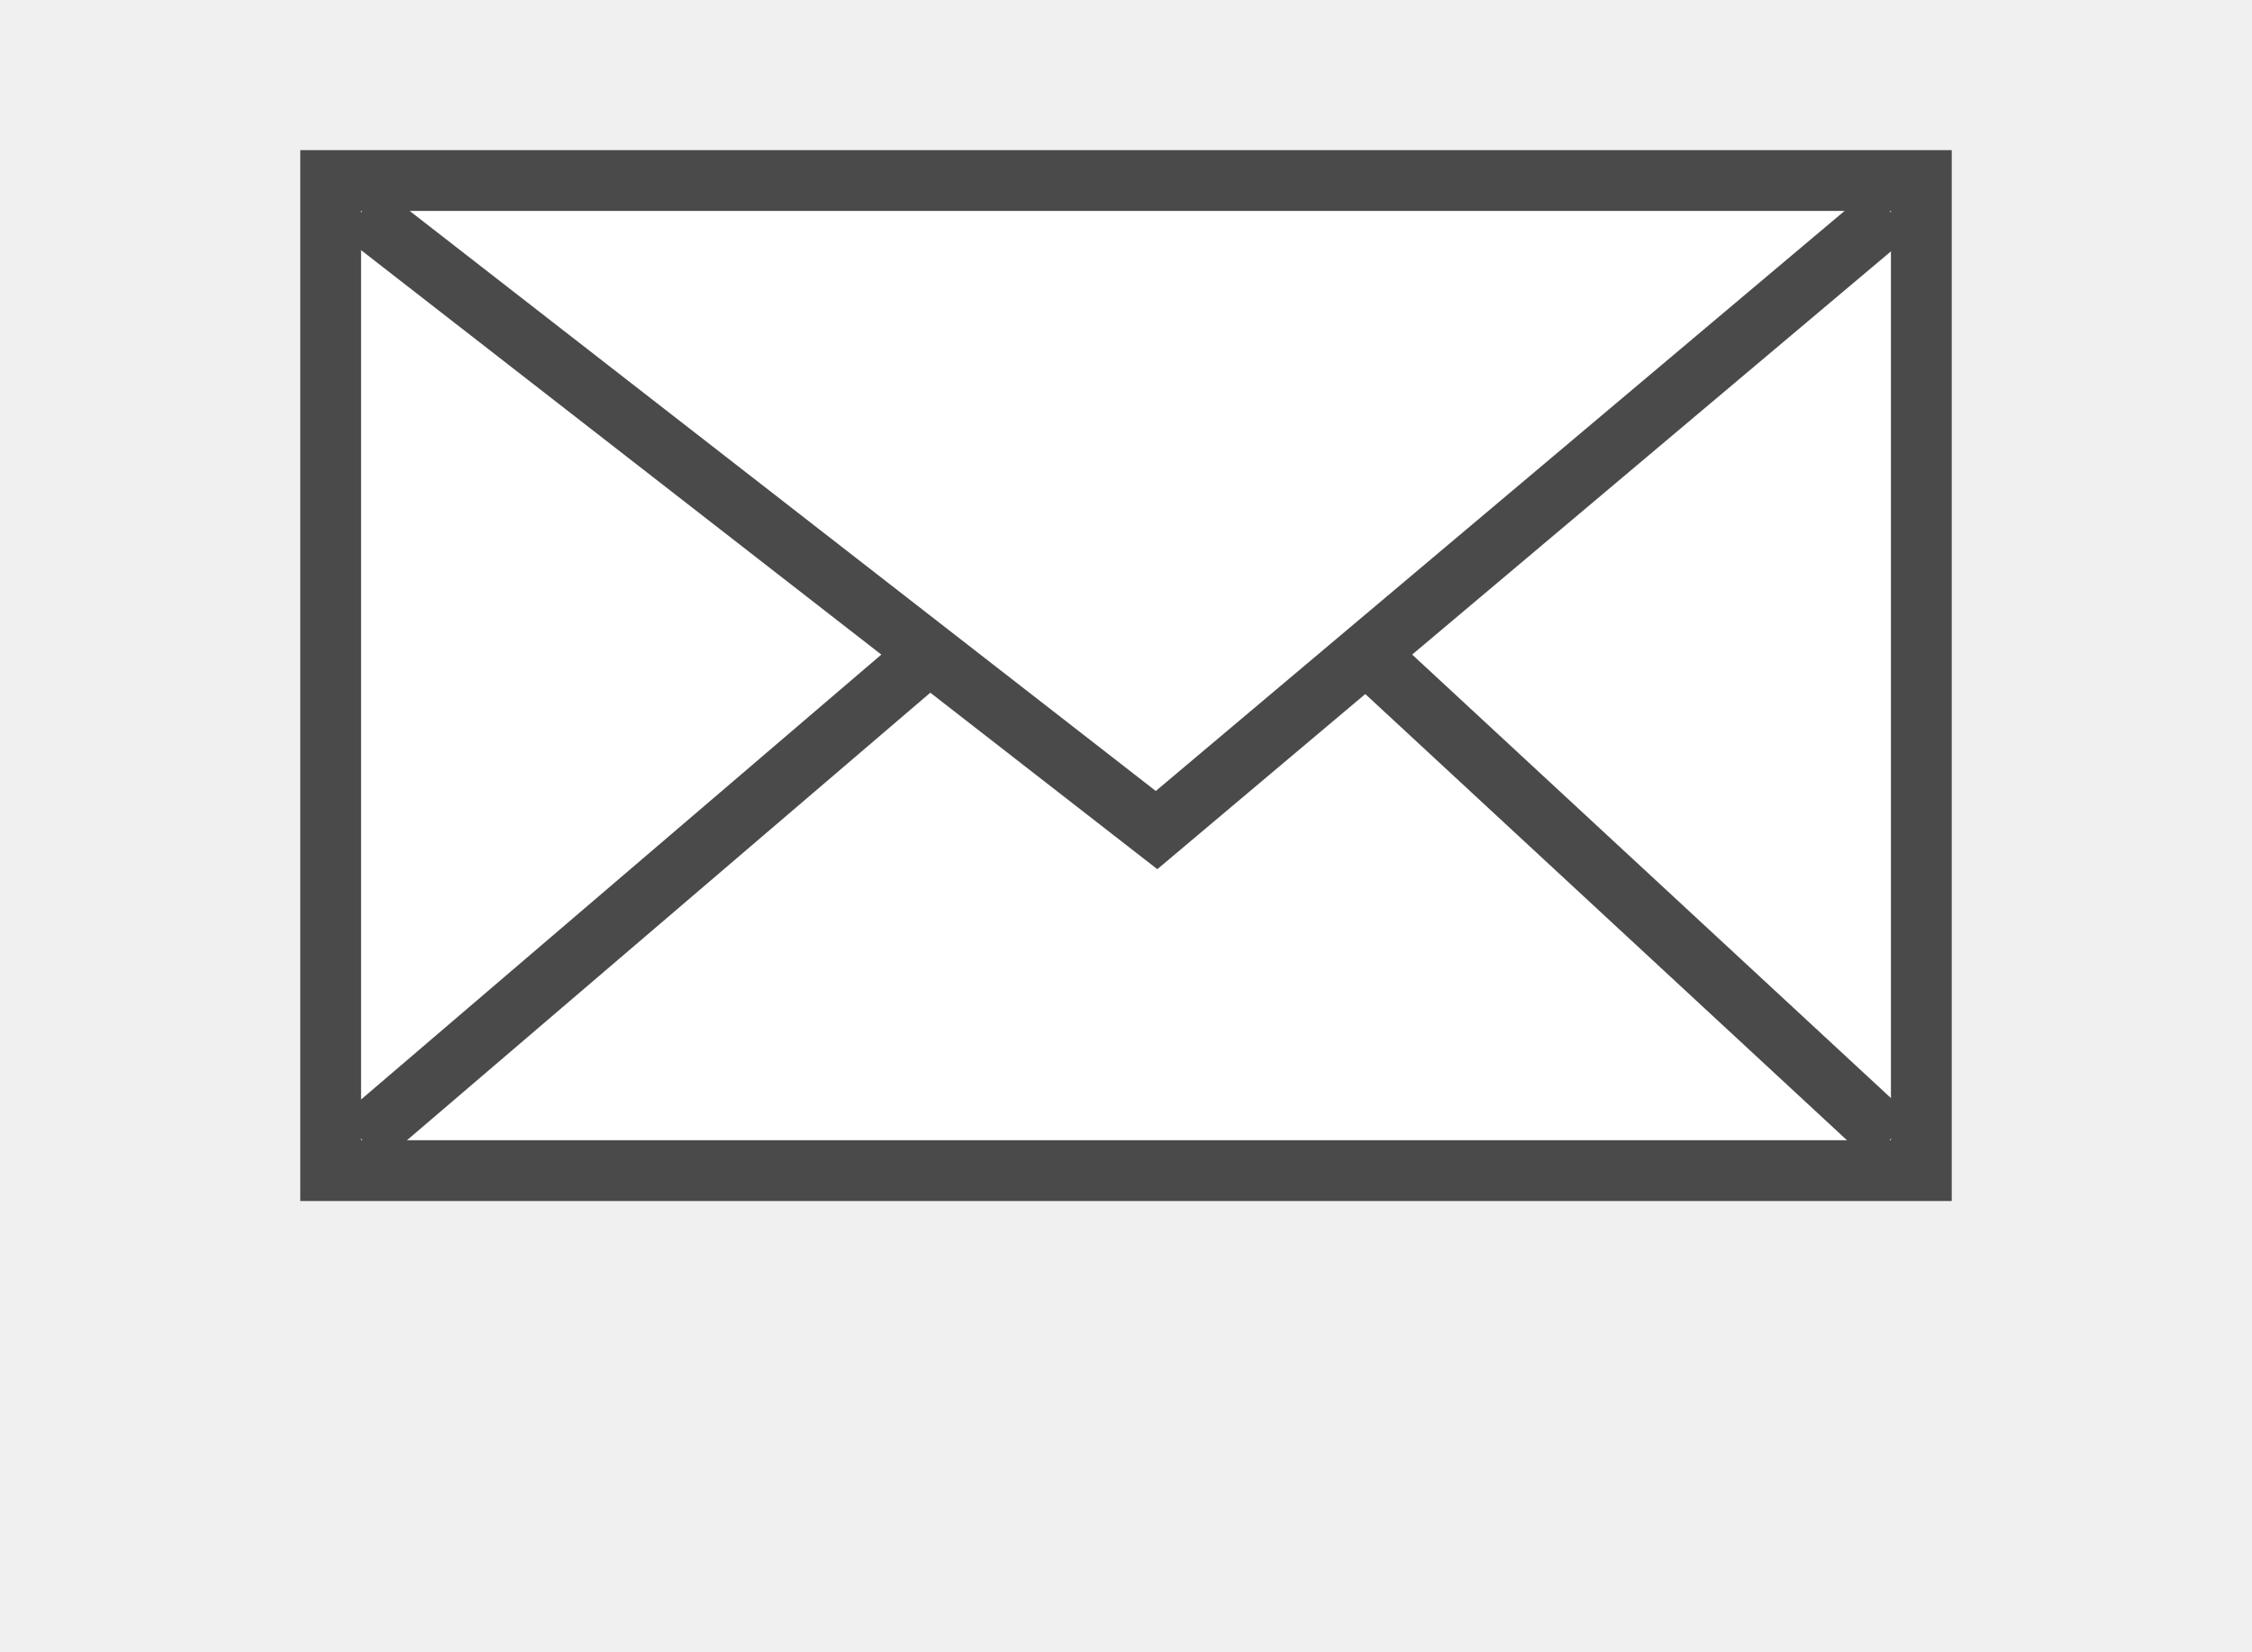
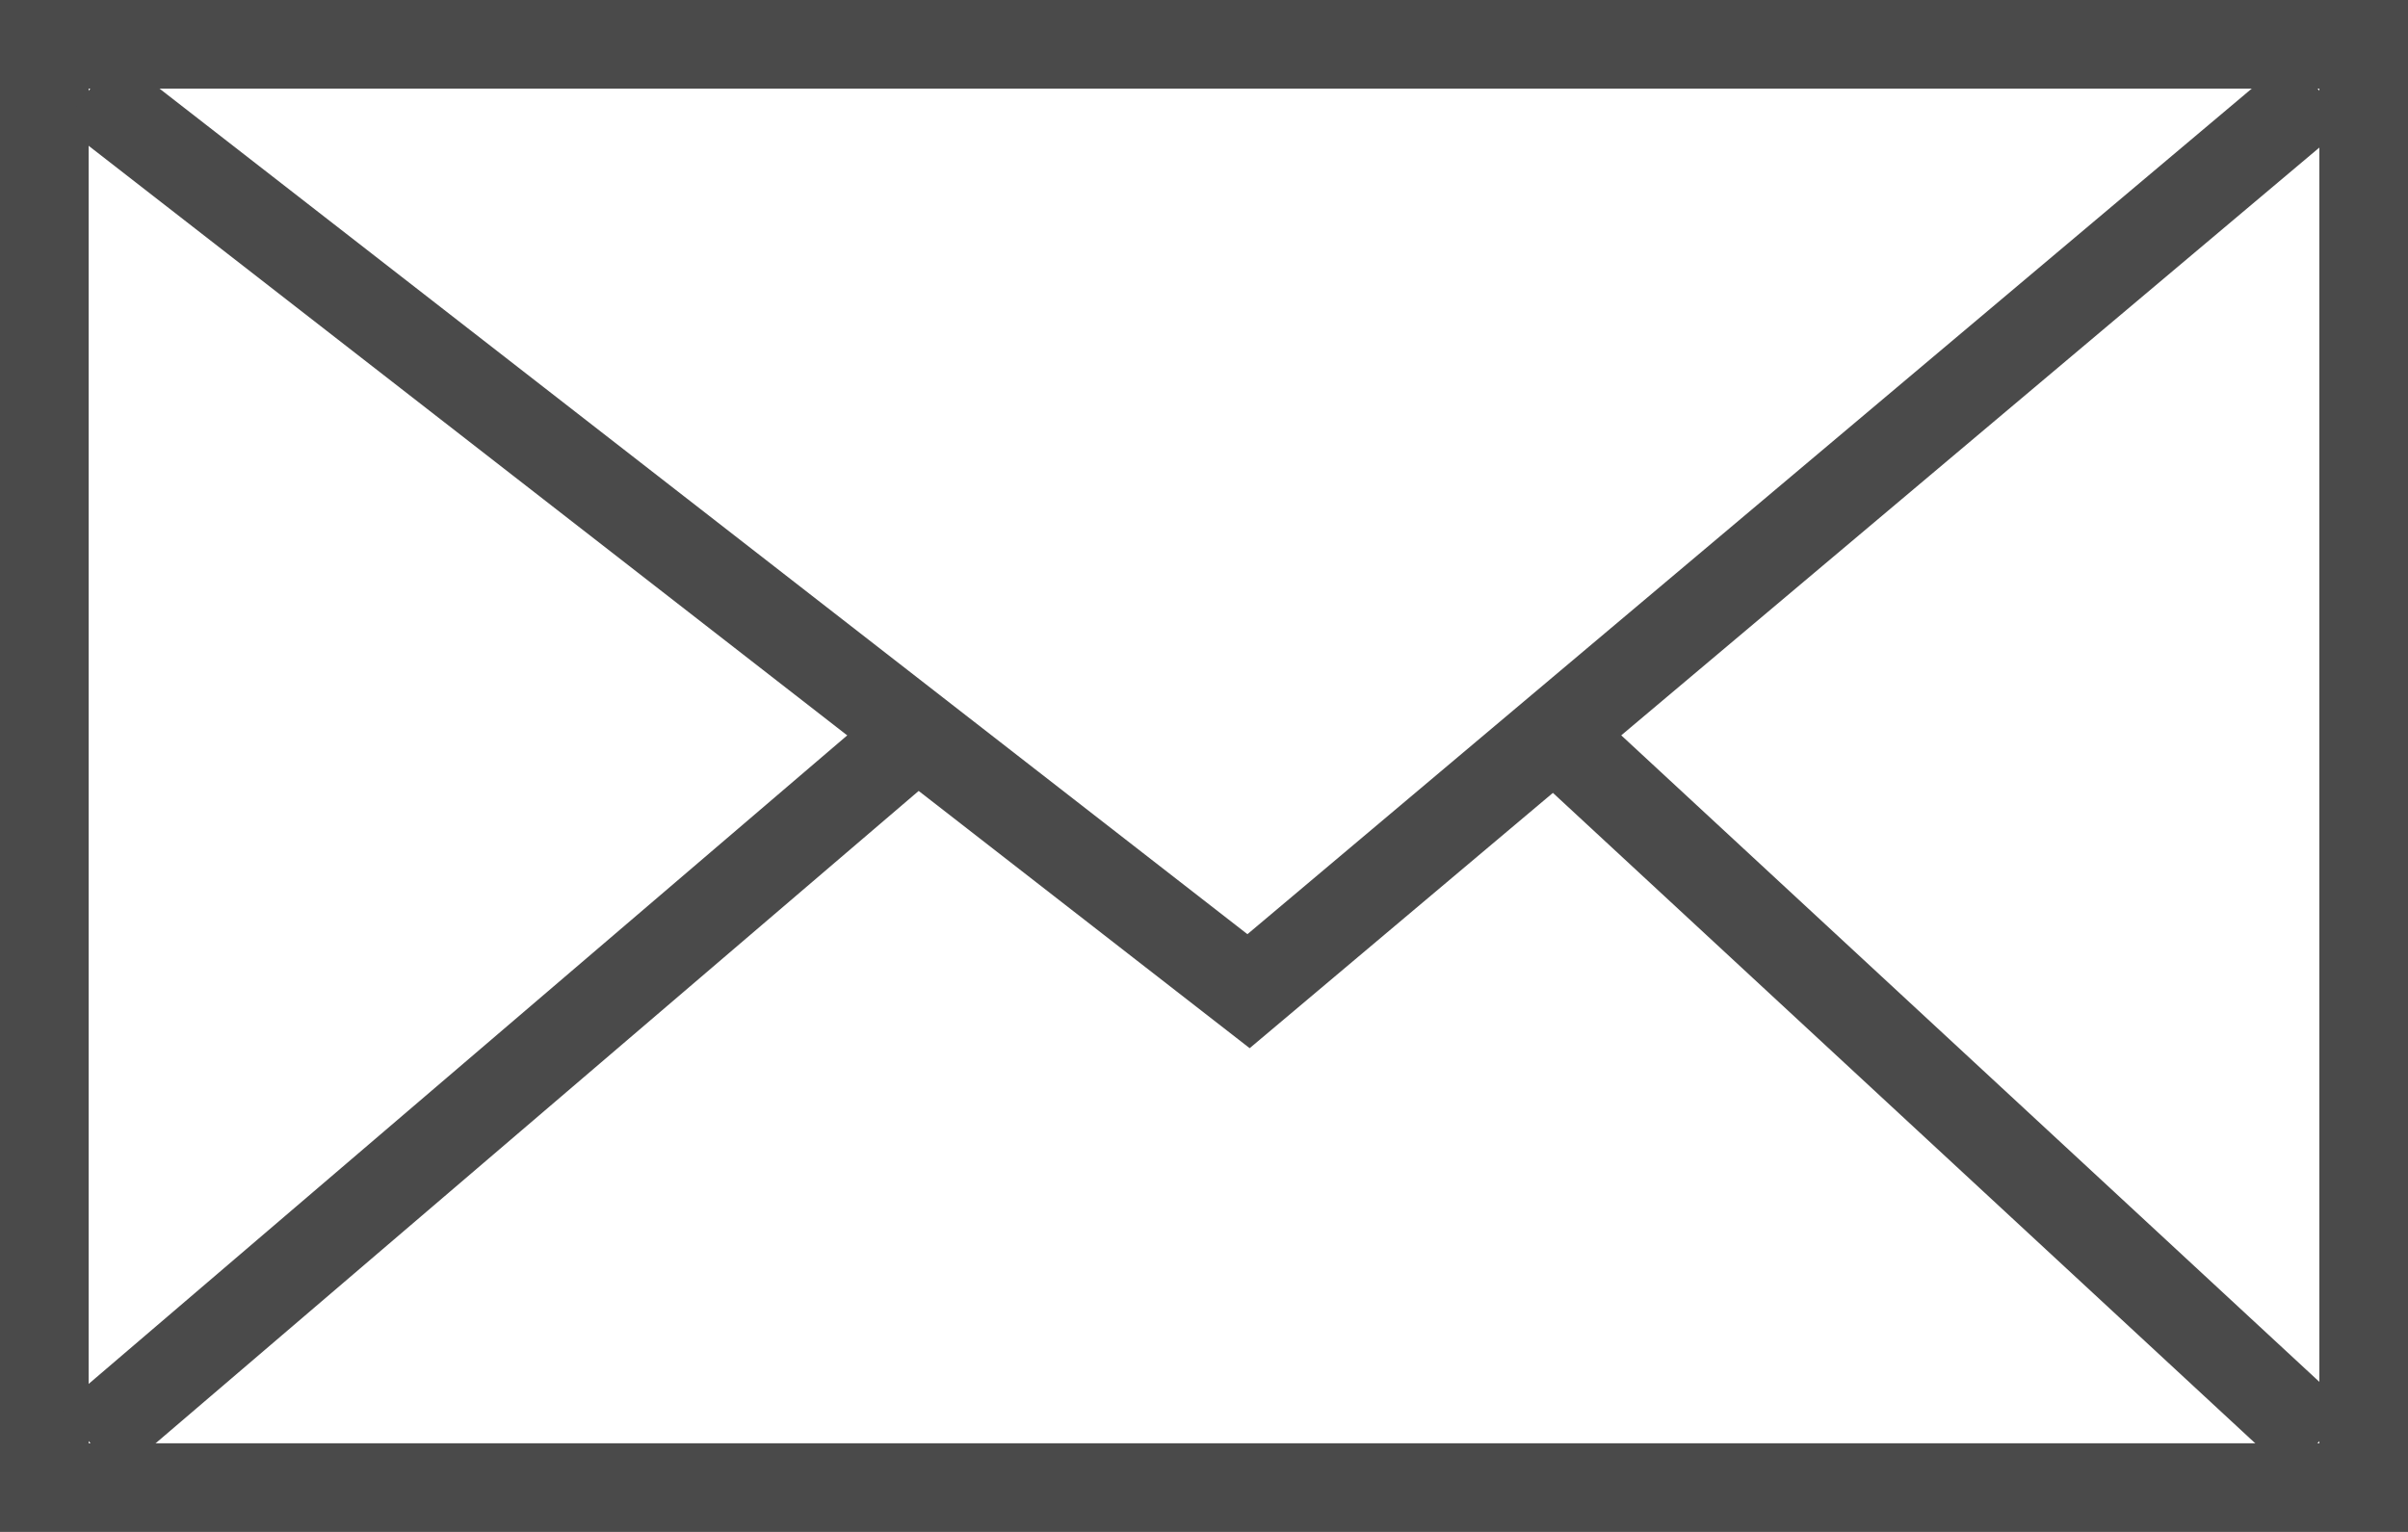
- <svg xmlns="http://www.w3.org/2000/svg" xmlns:xlink="http://www.w3.org/1999/xlink" width="30px" height="22px" viewBox="0 0 30 22" version="1.1">
+ <svg xmlns="http://www.w3.org/2000/svg" xmlns:xlink="http://www.w3.org/1999/xlink" width="22px" height="14px" viewBox="0 0 22 14" version="1.1">
  <defs>
    <rect id="path-1" x="0" y="0" width="22" height="14" />
    <mask id="mask-2" maskContentUnits="userSpaceOnUse" maskUnits="objectBoundingBox" x="0" y="0" width="22" height="14" fill="white">
      <use xlink:href="#path-1" />
    </mask>
  </defs>
  <g id="Button-States" stroke="none" stroke-width="1" fill="none" fill-rule="evenodd">
-     <g id="INVOICE-OVERVIEW-NEW" transform="translate(-811, -160)" stroke="#4A4A4A">
+     <g id="INVOICE-OVERVIEW-NEW" transform="translate(-815, -162)" stroke="#4A4A4A">
      <g id="SENT-INVOICE" transform="translate(815, 162)">
        <g id="SEND">
          <use id="Rectangle-63" mask="url(#mask-2)" stroke-width="1.62" fill="#FFFFFF" xlink:href="#path-1" />
          <polyline id="Path-32" stroke-width="0.81" points="0.815 13.176 11.407 4.118 21.185 13.176" />
          <polyline id="Path-32" stroke-width="0.81" fill="#FFFFFF" transform="translate(11, 4.941176) scale(1, -1) translate(-11, -4.941176) " points="0.815 9.059 11.407 0.824 21.185 9.059" />
        </g>
      </g>
    </g>
  </g>
</svg>
